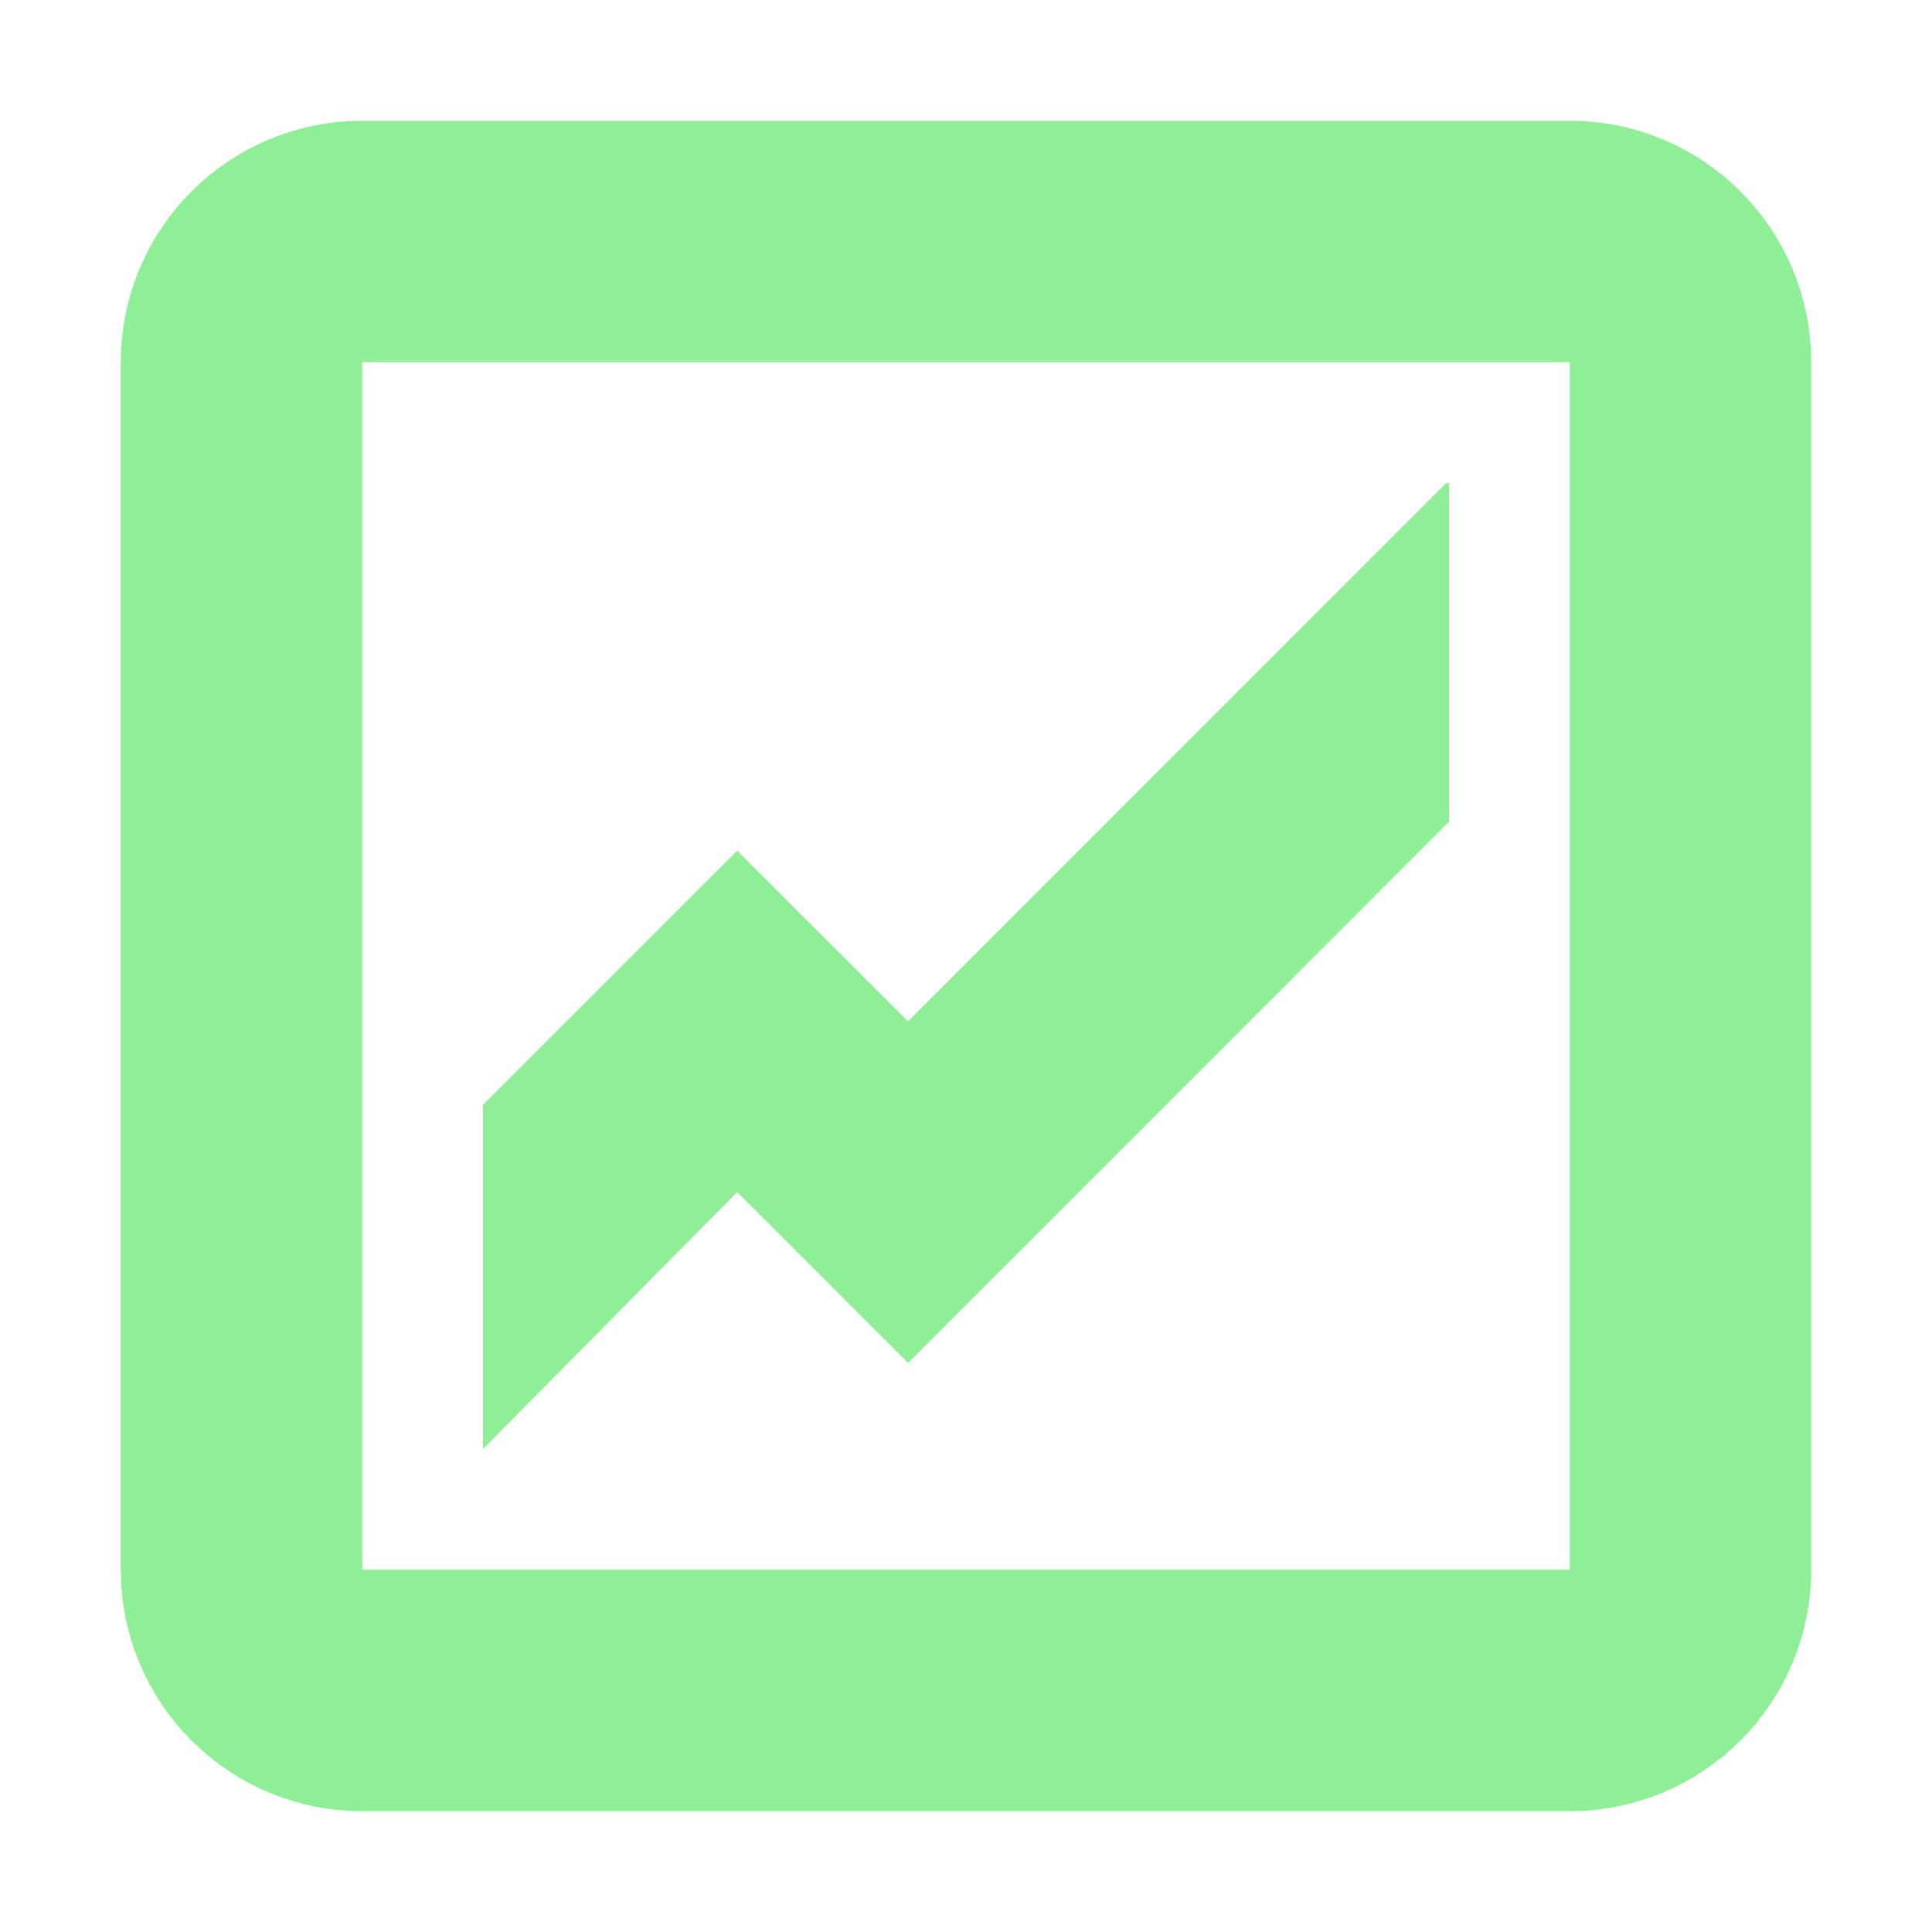
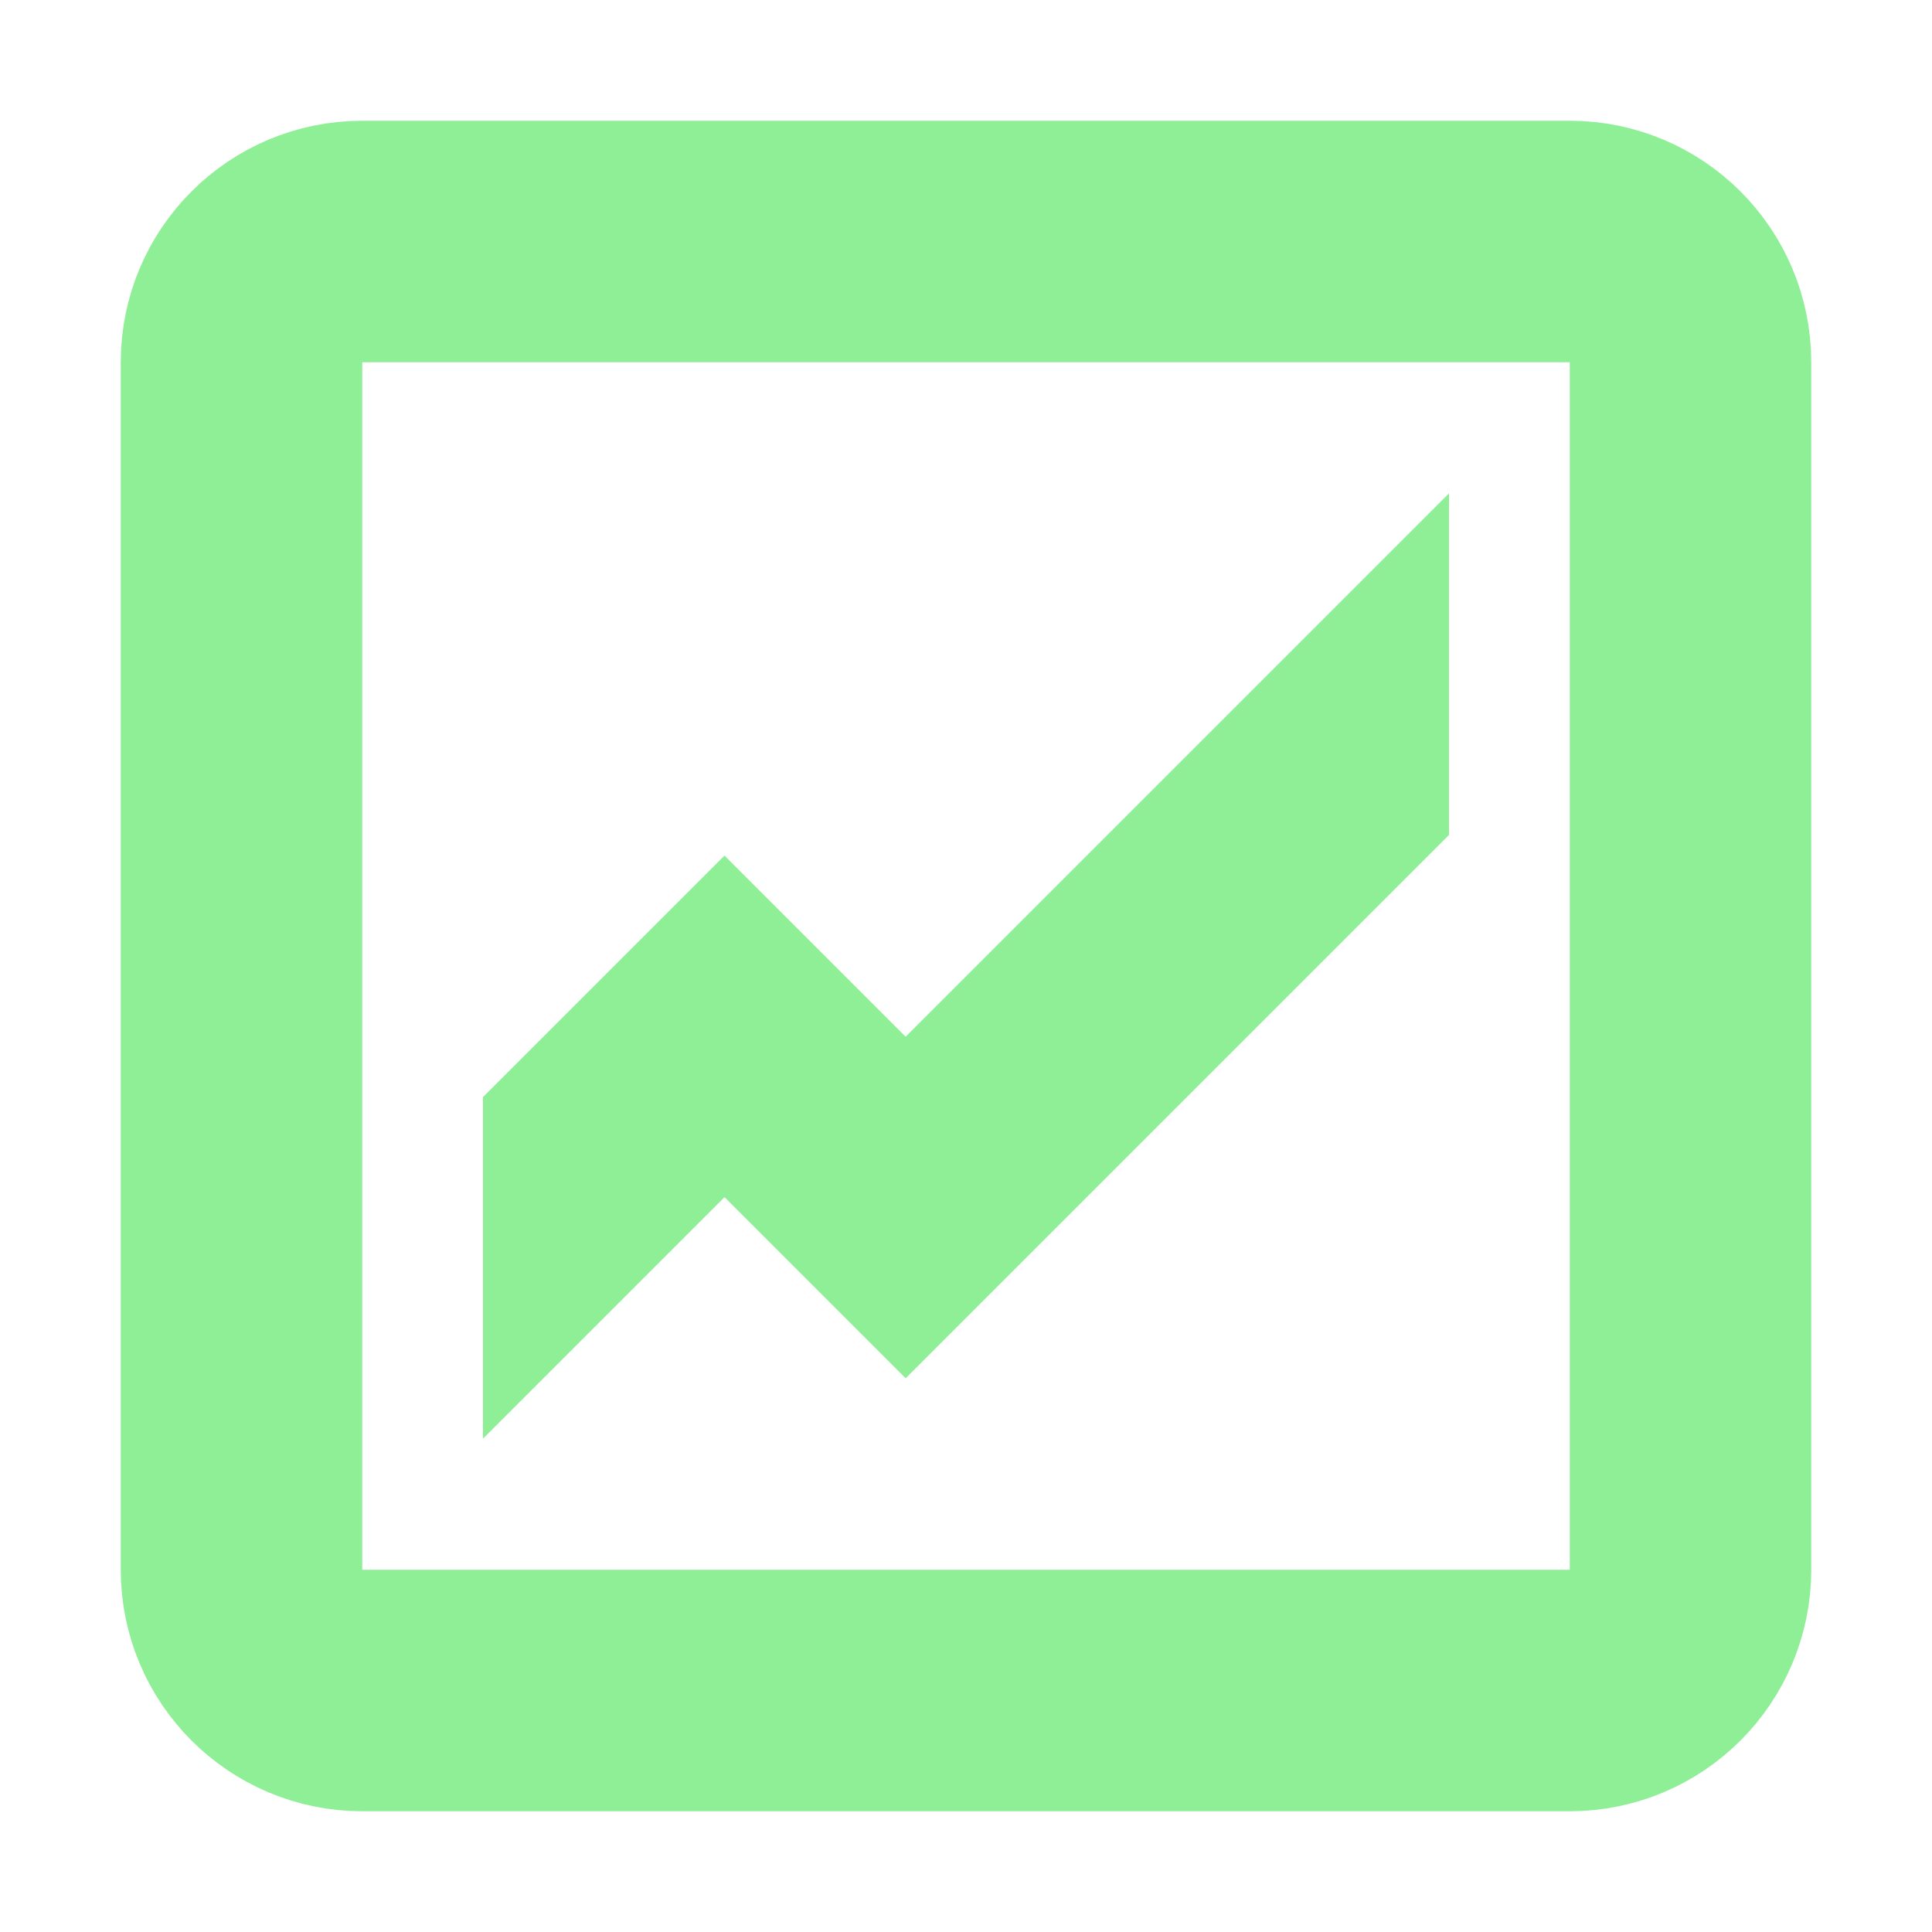
<svg xmlns="http://www.w3.org/2000/svg" width="16" height="16" viewBox="0 0 16 16" version="1.1" id="icon_svg">
-   <defs id="base_definitions" />
+   <defs id="base_definitions">
+     <clipPath clipPathUnits="userSpaceOnUse" id="clip">
+       <rect id="clip_shape" width="8" height="8" x="4" y="4" />
+     </clipPath>
+   </defs>
  <g id="base_layer">
    <rect id="border" width="12" height="12" x="2" y="2" ry="1" fill="none" stroke="#8eef97" stroke-width="2" />
-     <path id="line" d="M 11.977,4 7.52,8.459 6.105,7.045 4,9.15 V 12 L 6.105,9.873 7.52,11.287 12,6.805 V 4 Z" fill="#8eef97" />
+     <path d="M 3,11.5 6,8.5 7.5,10 13,4.5" id="line" fill="none" stroke="#8eef97" stroke-width="2" clip-path="url(#clip)" />
  </g>
</svg>
